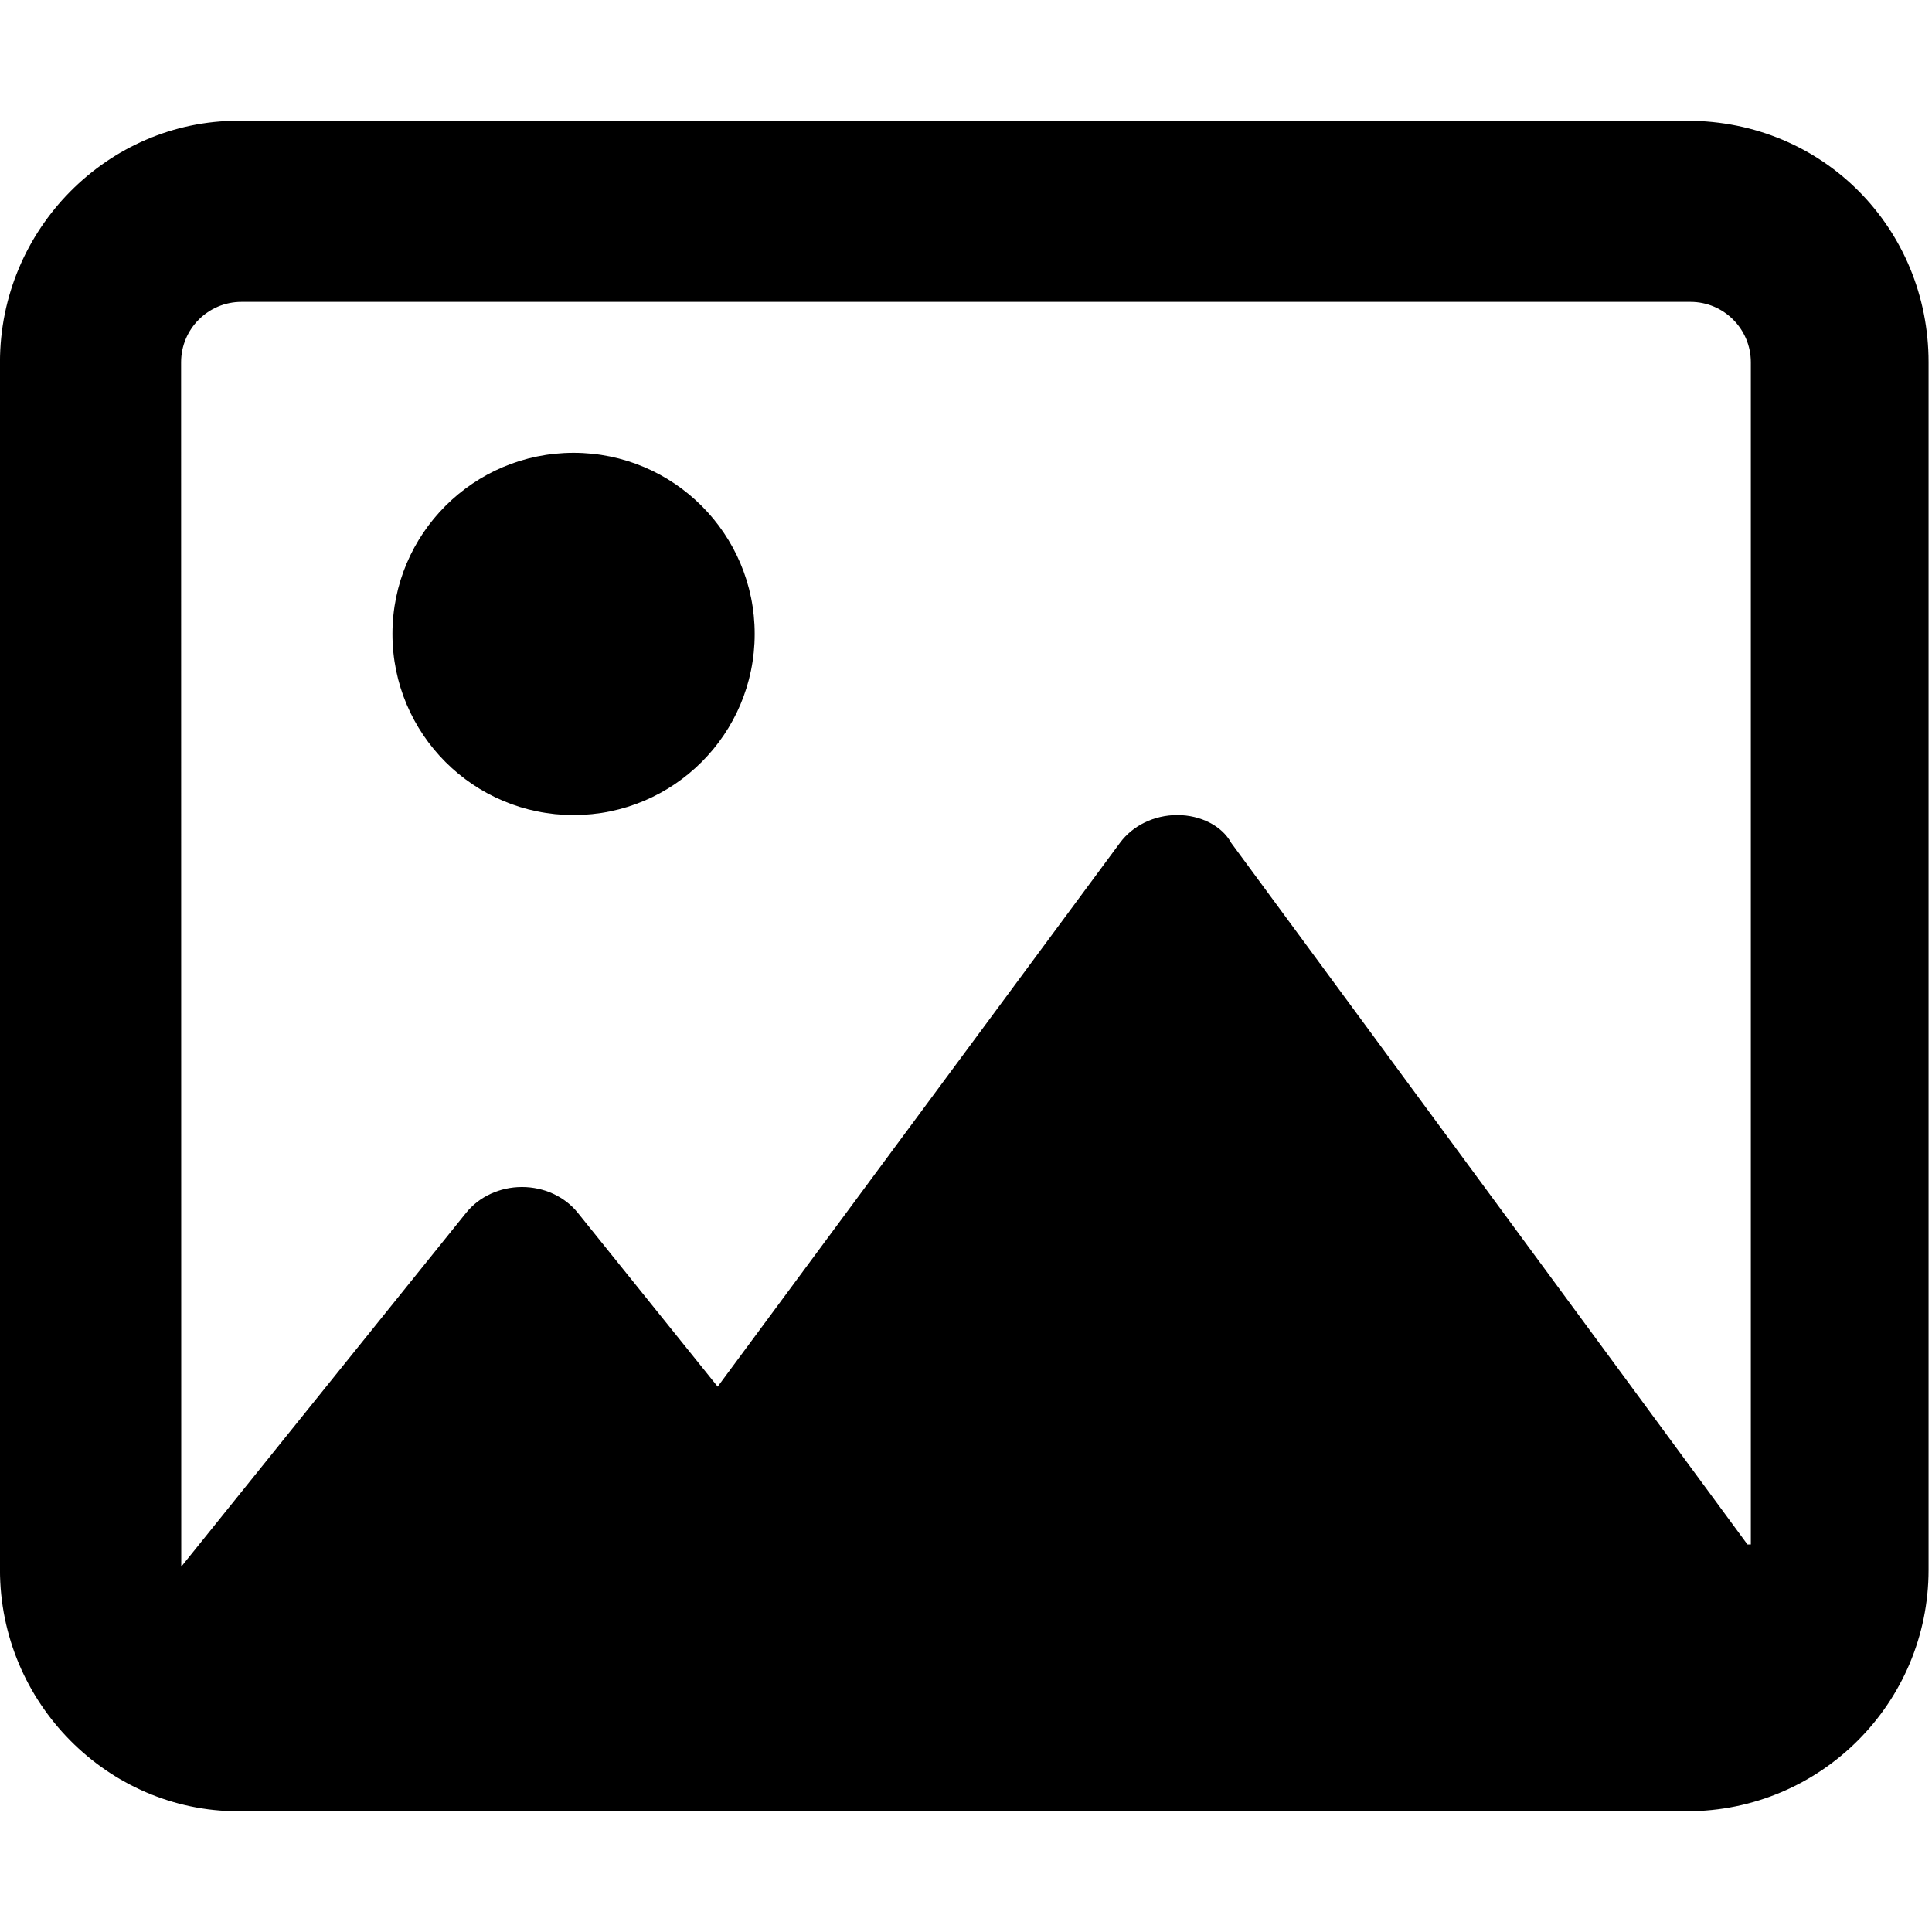
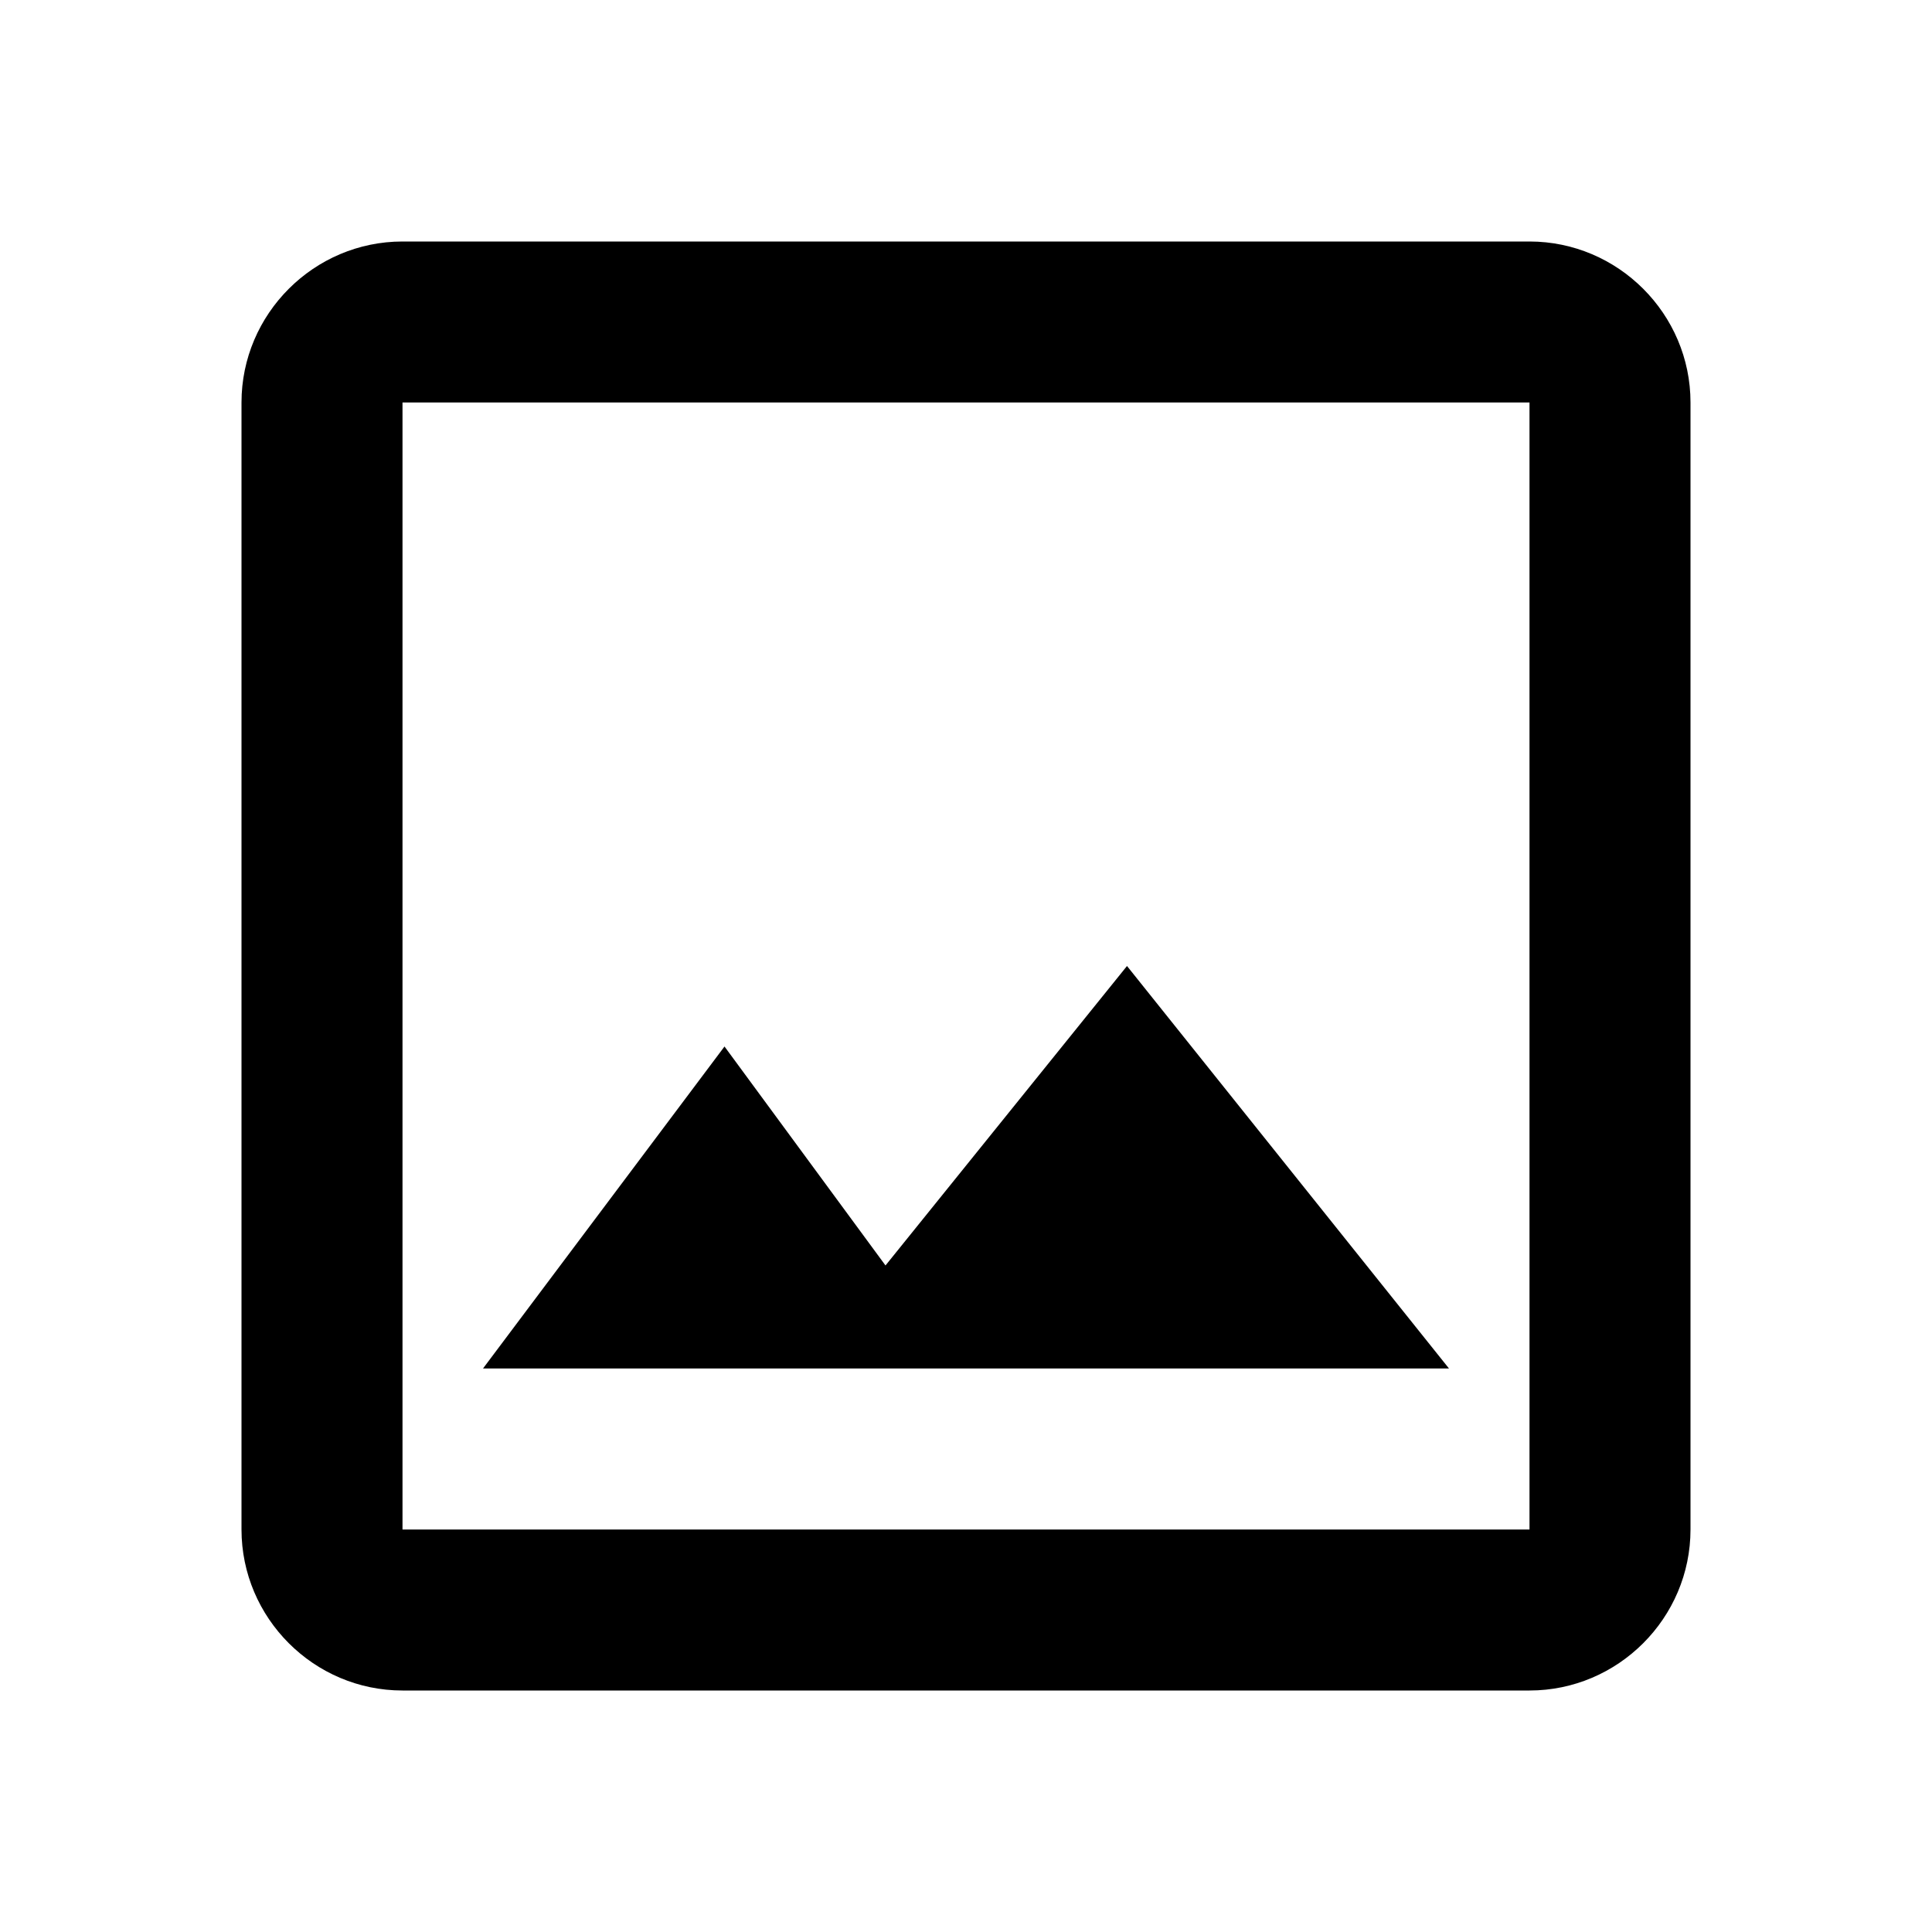
- <svg xmlns="http://www.w3.org/2000/svg" viewBox="0 0 512 512">
-   <path d="M152 120c-26.51 0-48 21.49-48 48s21.49 48 48 48s48-21.49 48-48S178.5 120 152 120zM447.1 32h-384C28.65 32-.009 60.65-.009 96v320c0 35.35 28.65 64 63.1 64h384c35.35 0 64-28.65 64-64V96C511.1 60.65 483.3 32 447.1 32zM463.1 409.3l-136.8-185.9C323.8 218.8 318.1 216 312 216c-6.113 0-11.82 2.768-15.21 7.379l-106.6 144.1l-37.09-46.1c-3.441-4.279-8.934-6.809-14.77-6.809c-5.842 0-11.33 2.529-14.78 6.809l-75.52 93.81c0-.029 0 .029 0 0L47.99 96c0-8.822 7.178-16 16-16h384c8.822 0 16 7.178 16 16V409.3z" />
+ <svg xmlns="http://www.w3.org/2000/svg" width="24" height="24" viewBox="0 0 24 24" fill="#000">
+   <path d="M19 3H5c-1.1 0-2 .9-2 2v14c0 1.1.9 2 2 2h14c1.1 0 2-.9 2-2V5c0-1.1-.9-2-2-2zm0 16H5V5h14v14zm-5-7l-3 3.72L9 13l-3 4h12l-4-5z" />
</svg>
